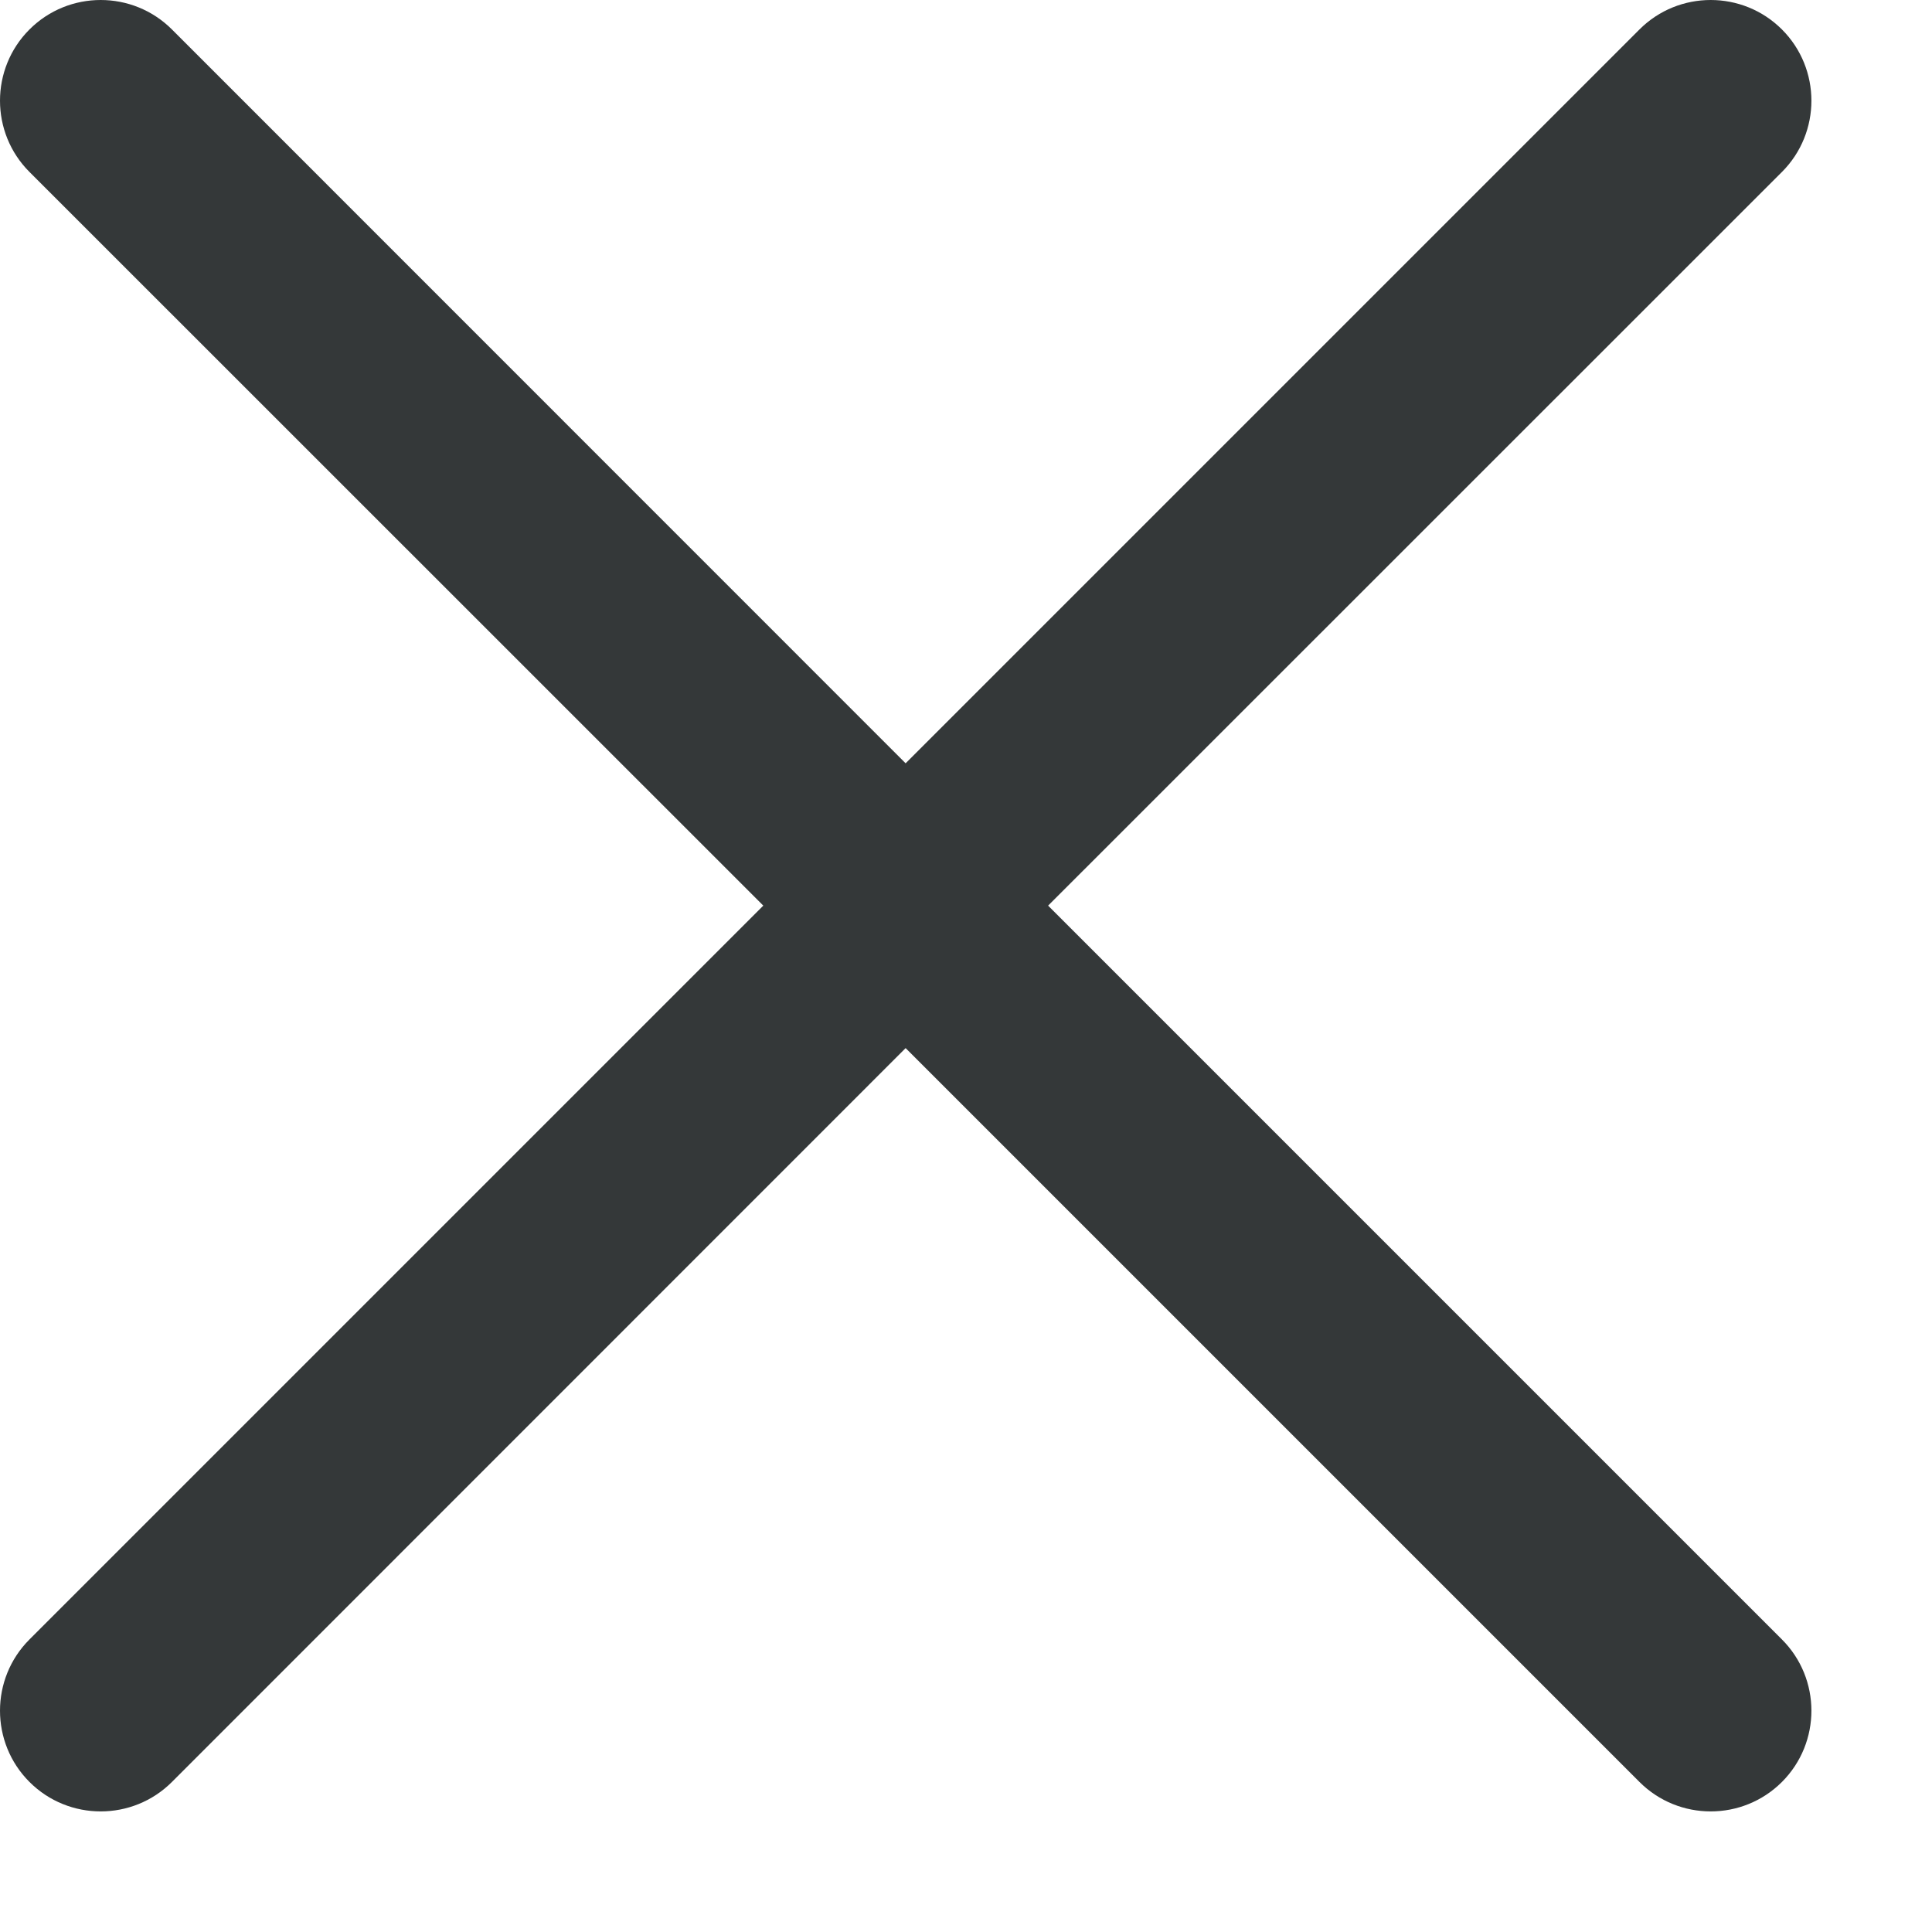
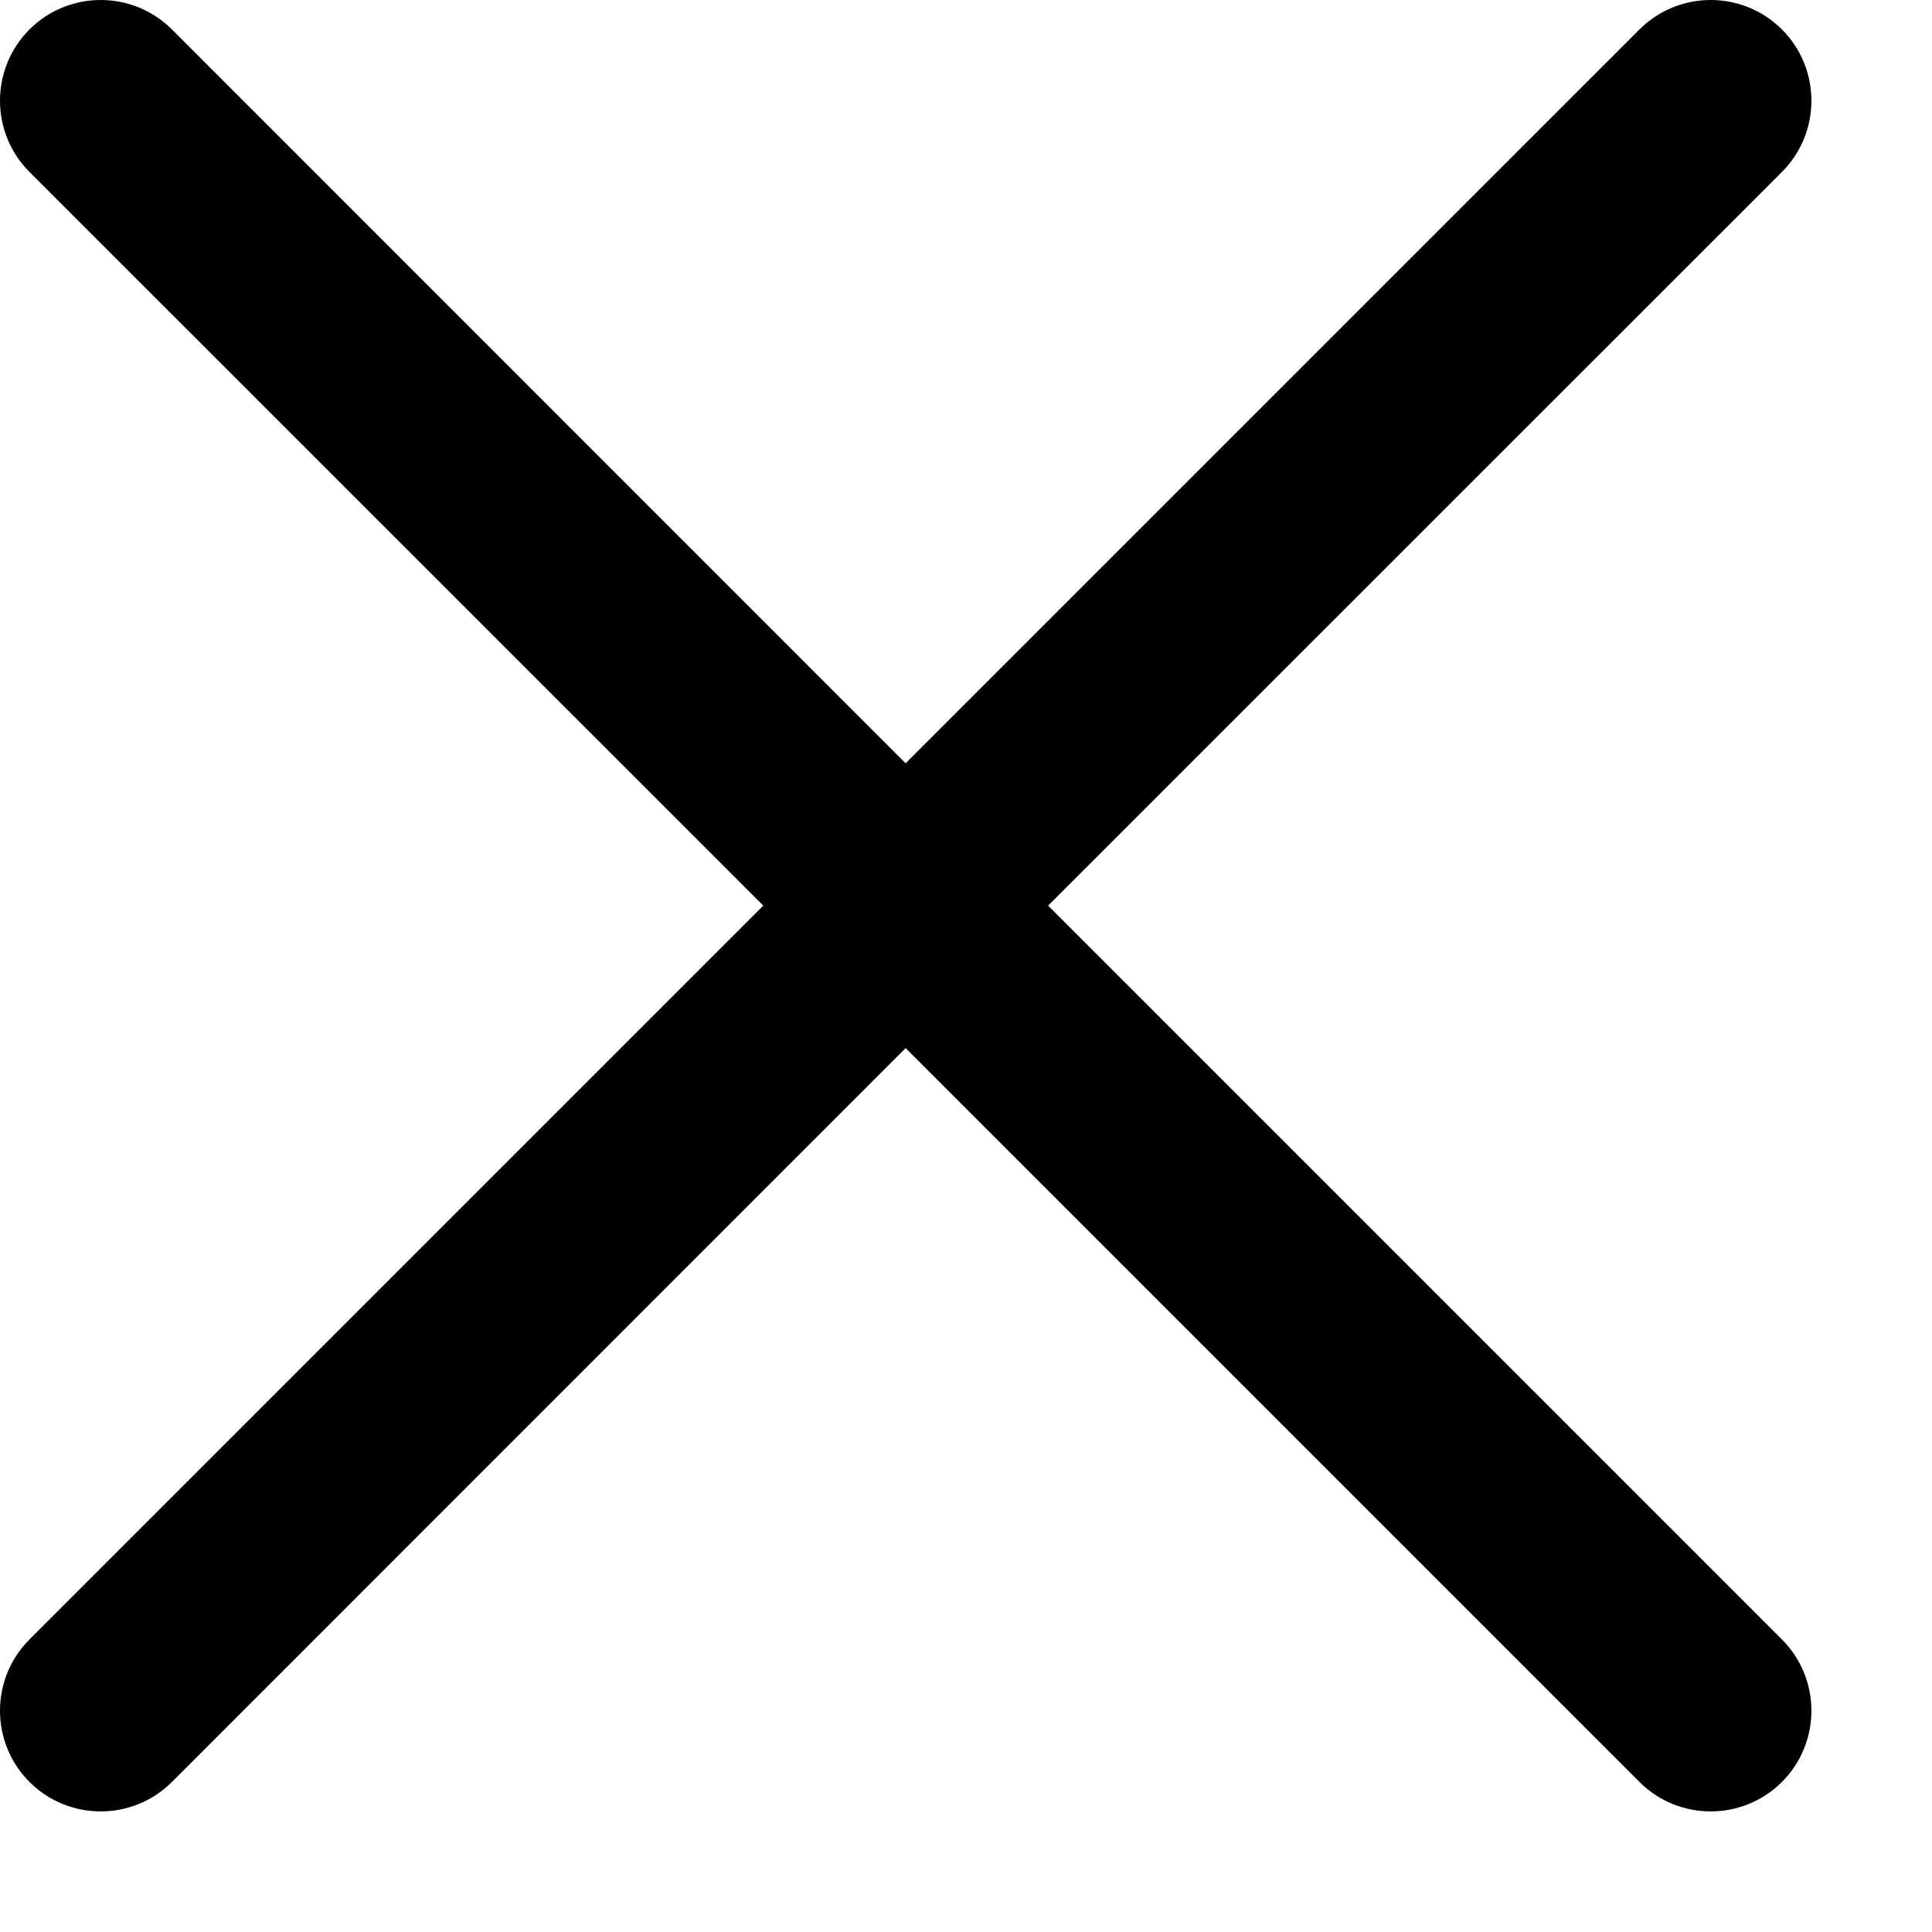
<svg xmlns="http://www.w3.org/2000/svg" width="12" height="12" viewBox="0 0 12 12" fill="none">
-   <path fill-rule="evenodd" clip-rule="evenodd" d="M1.068 0.183C0.824 -0.061 0.427 -0.061 0.183 0.183C-0.061 0.427 -0.061 0.824 0.183 1.068L4.741 5.625L0.183 10.183C-0.061 10.427 -0.061 10.824 0.183 11.068C0.427 11.312 0.824 11.312 1.068 11.068L5.625 6.51L10.183 11.068C10.427 11.312 10.824 11.312 11.068 11.068C11.312 10.824 11.312 10.427 11.068 10.183L6.51 5.625L11.068 1.068C11.312 0.824 11.312 0.427 11.068 0.183C10.824 -0.061 10.427 -0.061 10.183 0.183L5.625 4.741L1.068 0.183Z" fill="#343839" />
+   <path fill-rule="evenodd" clip-rule="evenodd" d="M1.068 0.183C0.824 -0.061 0.427 -0.061 0.183 0.183C-0.061 0.427 -0.061 0.824 0.183 1.068L4.741 5.625L0.183 10.183C-0.061 10.427 -0.061 10.824 0.183 11.068C0.427 11.312 0.824 11.312 1.068 11.068L5.625 6.51L10.183 11.068C10.427 11.312 10.824 11.312 11.068 11.068C11.312 10.824 11.312 10.427 11.068 10.183L6.51 5.625L11.068 1.068C11.312 0.824 11.312 0.427 11.068 0.183C10.824 -0.061 10.427 -0.061 10.183 0.183L5.625 4.741L1.068 0.183Z" fill="currentColor" />
</svg>
